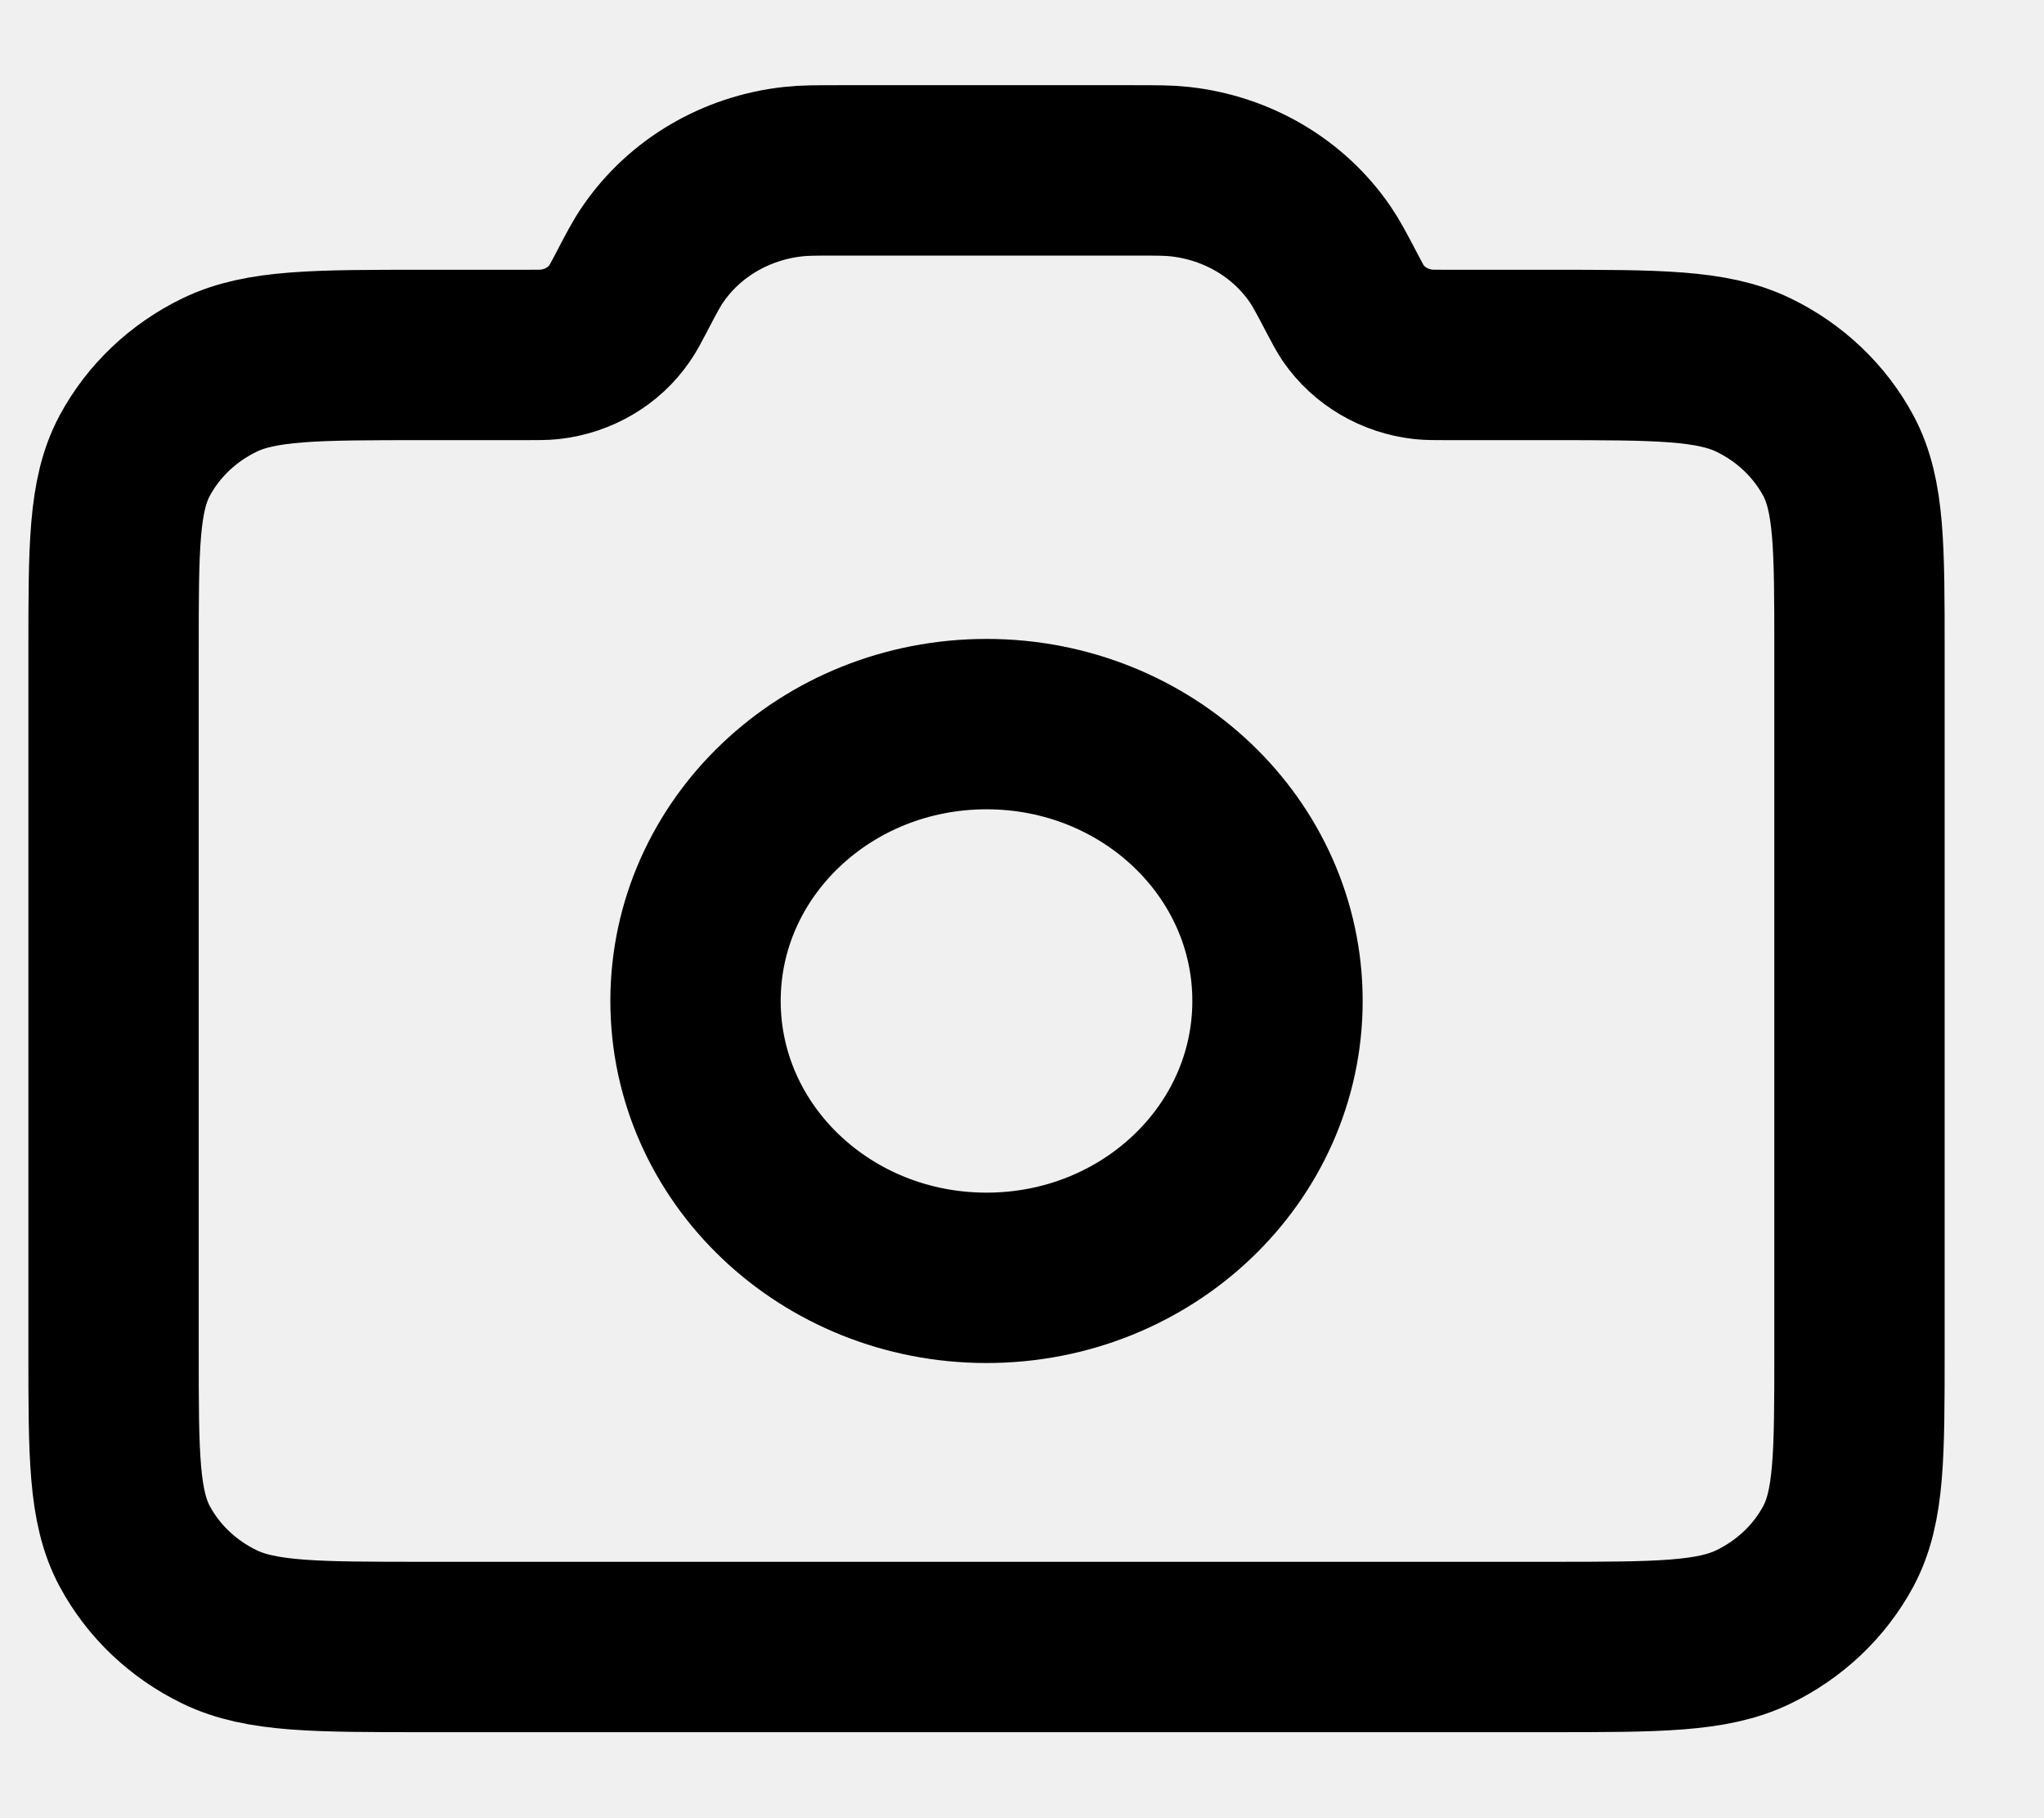
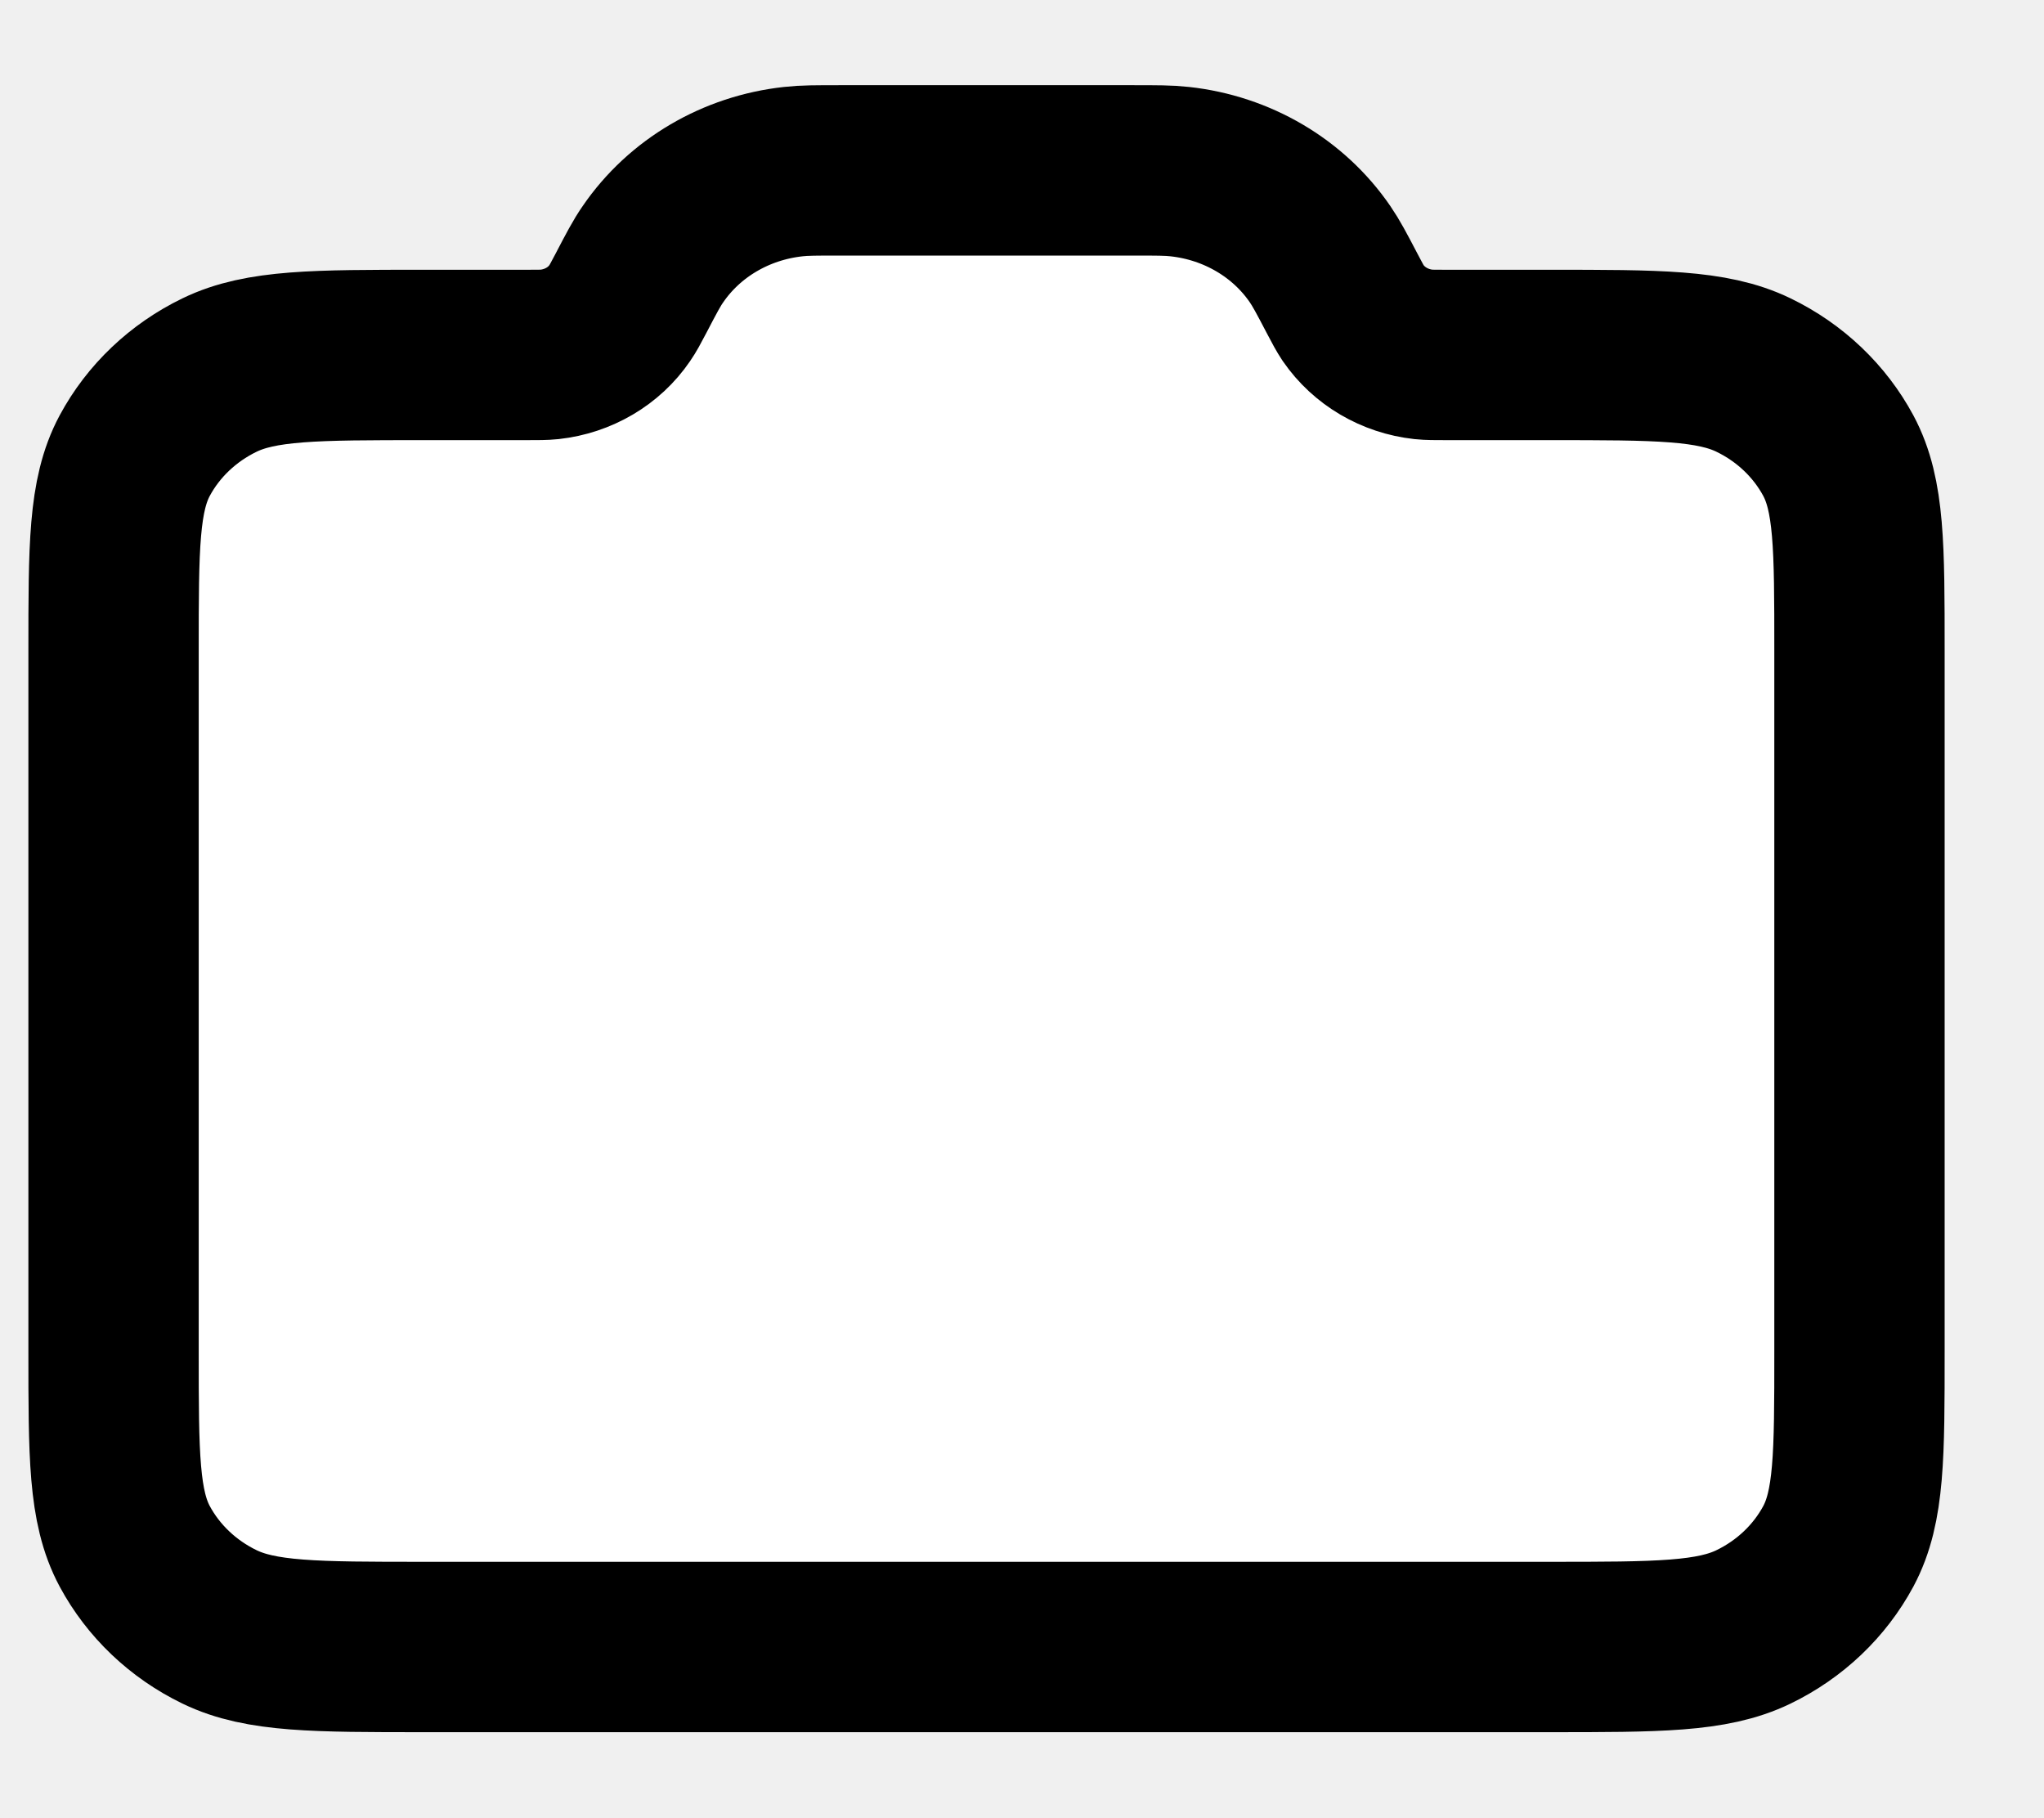
- <svg xmlns="http://www.w3.org/2000/svg" width="18" height="16" viewBox="0 0 18 16" fill="none">
+ <svg xmlns="http://www.w3.org/2000/svg" width="18" height="16" viewBox="0 0 18 16" fill="#FFFFFF">
  <path d="M8.688 11.25C10.103 11.25 11.25 10.159 11.25 8.812C11.25 7.466 10.103 6.375 8.688 6.375C7.272 6.375 6.125 7.466 6.125 8.812C6.125 10.159 7.272 11.25 8.688 11.25Z" stroke="black" stroke-width="1.5" stroke-linecap="round" stroke-linejoin="round" />
  <path d="M1 11.9V5.725C1 4.815 1 4.36 1.186 4.012C1.35 3.707 1.611 3.458 1.933 3.302C2.298 3.125 2.777 3.125 3.733 3.125H4.634C4.739 3.125 4.792 3.125 4.84 3.12C5.093 3.092 5.32 2.959 5.458 2.756C5.485 2.717 5.509 2.673 5.556 2.583C5.649 2.405 5.696 2.315 5.75 2.238C6.028 1.832 6.481 1.566 6.986 1.511C7.083 1.5 7.188 1.5 7.398 1.5H9.977C10.187 1.5 10.292 1.5 10.389 1.511C10.894 1.566 11.347 1.832 11.625 2.238C11.678 2.315 11.726 2.405 11.819 2.583C11.866 2.673 11.89 2.717 11.916 2.756C12.056 2.959 12.282 3.092 12.535 3.12C12.583 3.125 12.636 3.125 12.741 3.125H13.642C14.598 3.125 15.077 3.125 15.442 3.302C15.764 3.458 16.025 3.707 16.189 4.012C16.375 4.36 16.375 4.815 16.375 5.725V11.9C16.375 12.81 16.375 13.265 16.189 13.613C16.025 13.918 15.764 14.167 15.442 14.323C15.077 14.5 14.598 14.5 13.642 14.5H3.733C2.777 14.5 2.298 14.5 1.933 14.323C1.611 14.167 1.35 13.918 1.186 13.613C1 13.265 1 12.81 1 11.9Z" stroke="black" stroke-width="1.5" stroke-linecap="round" stroke-linejoin="round" />
</svg>
